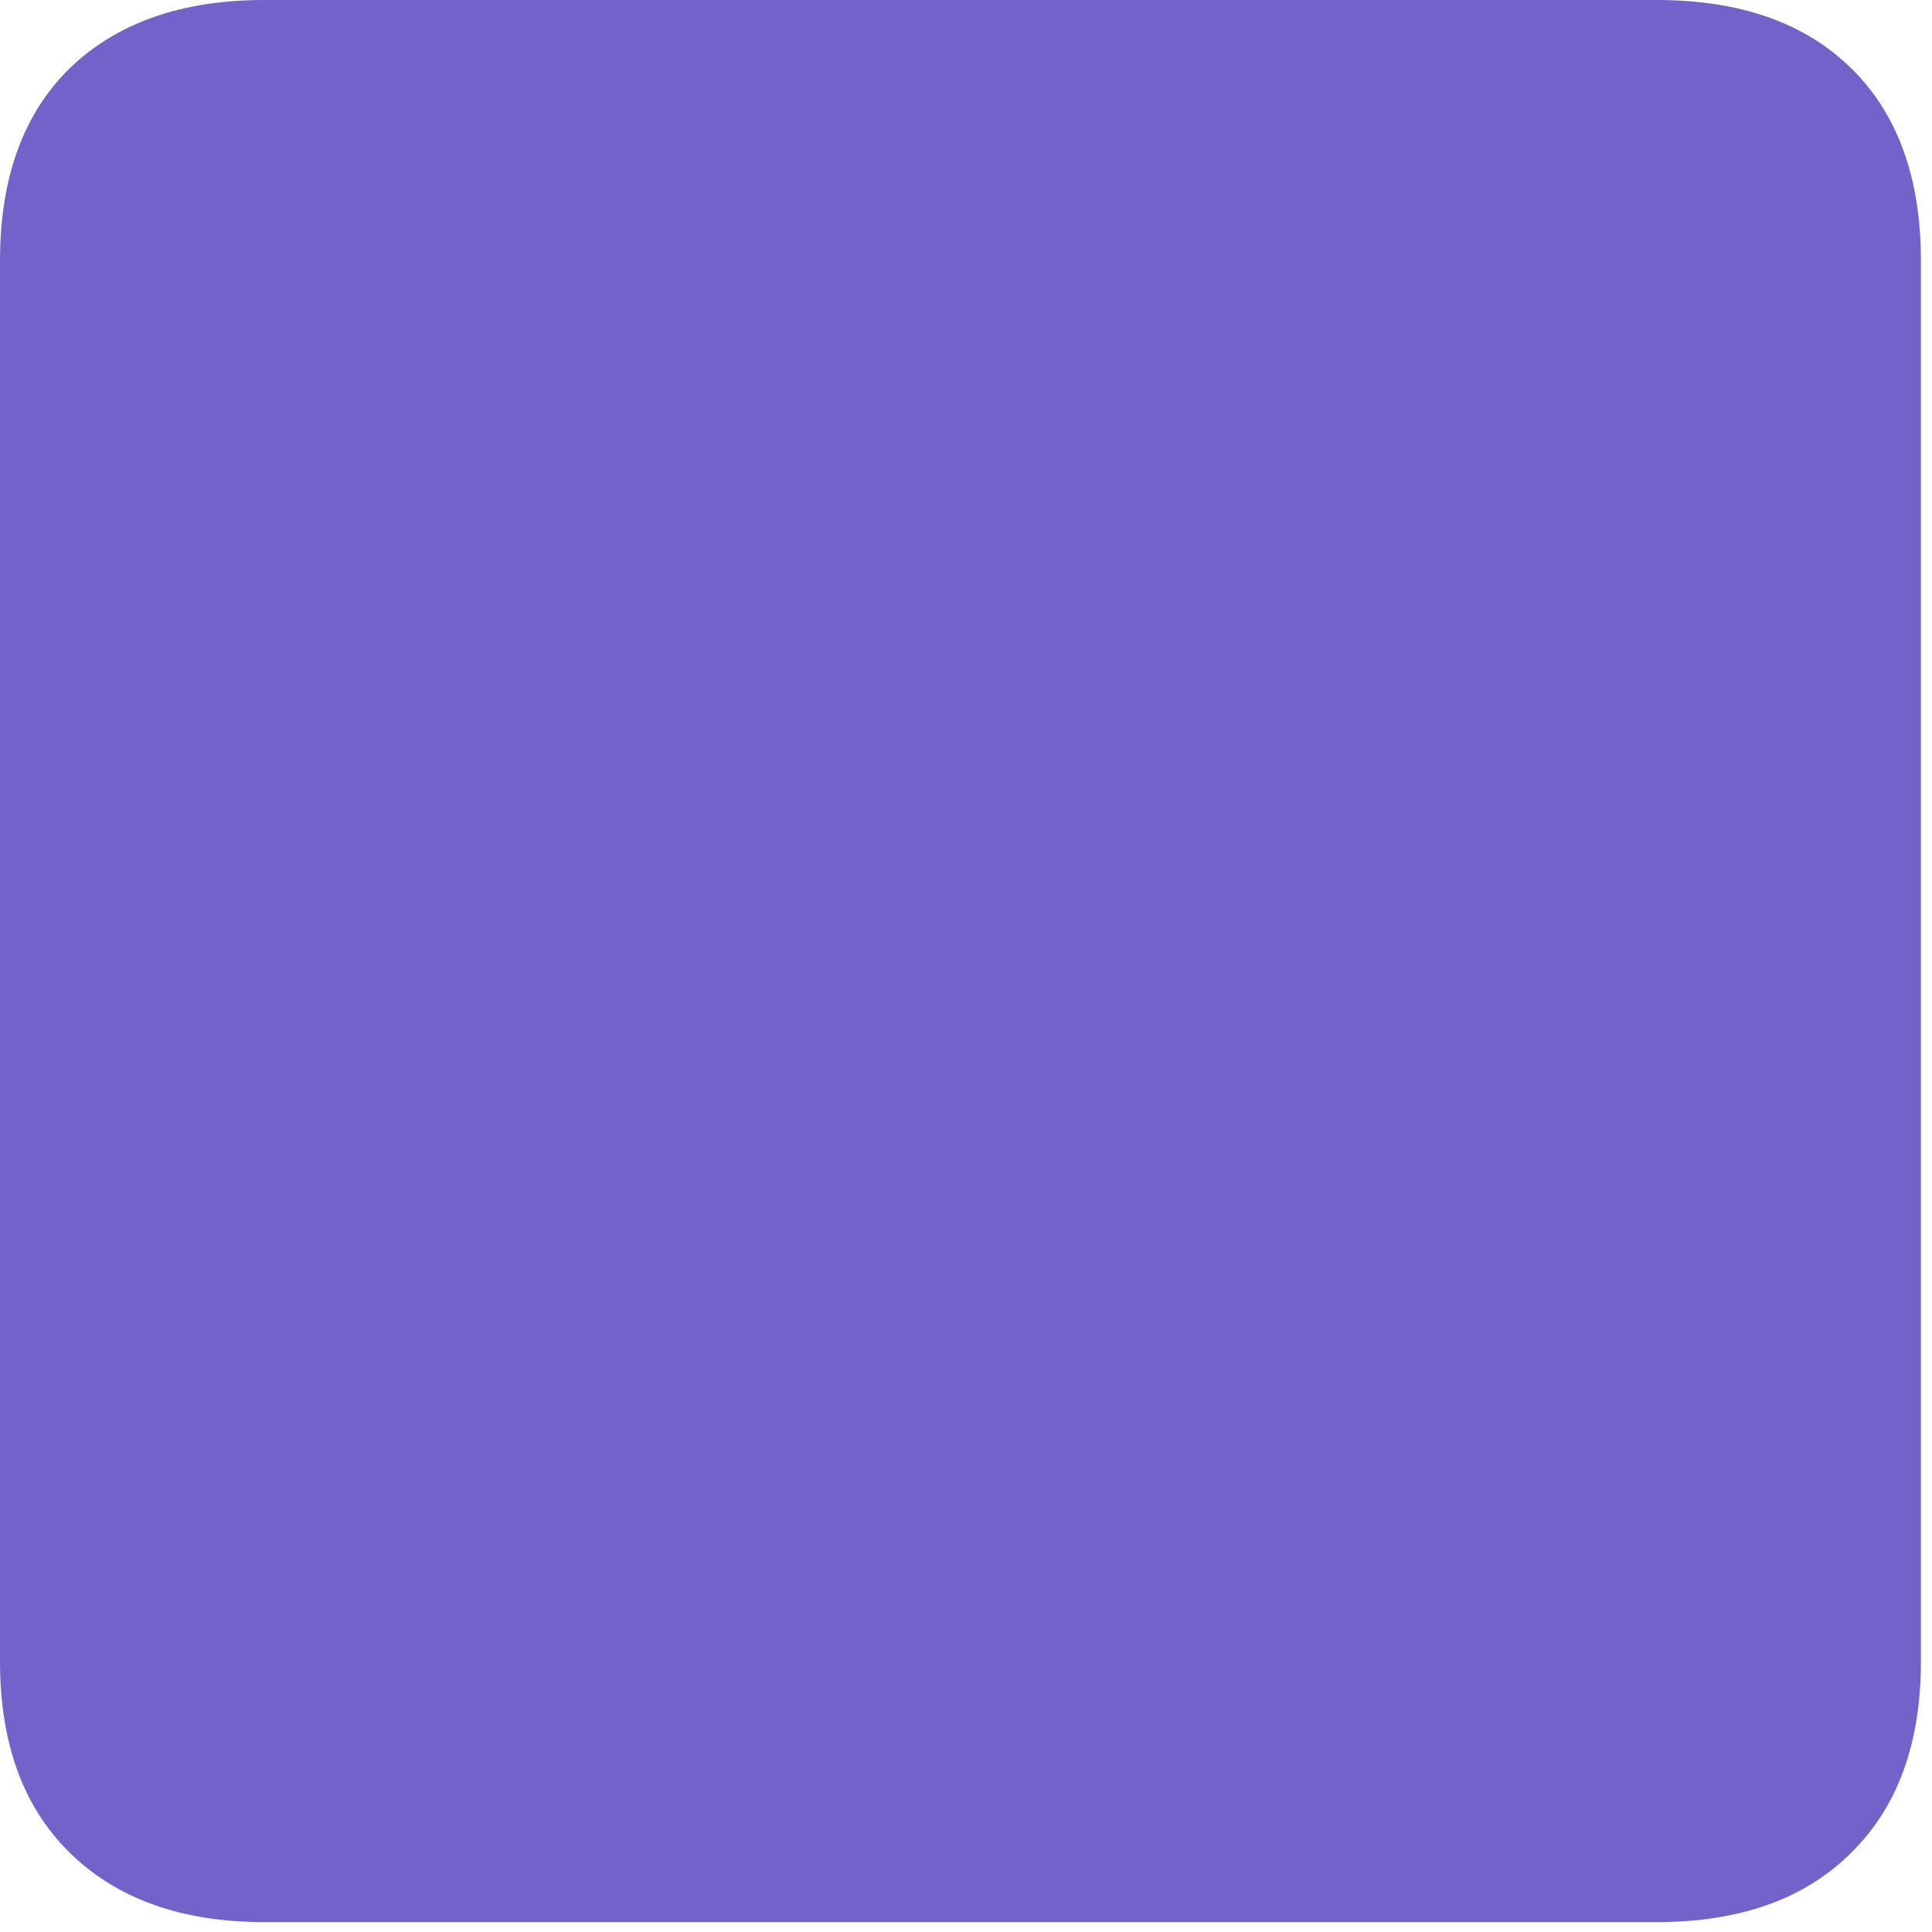
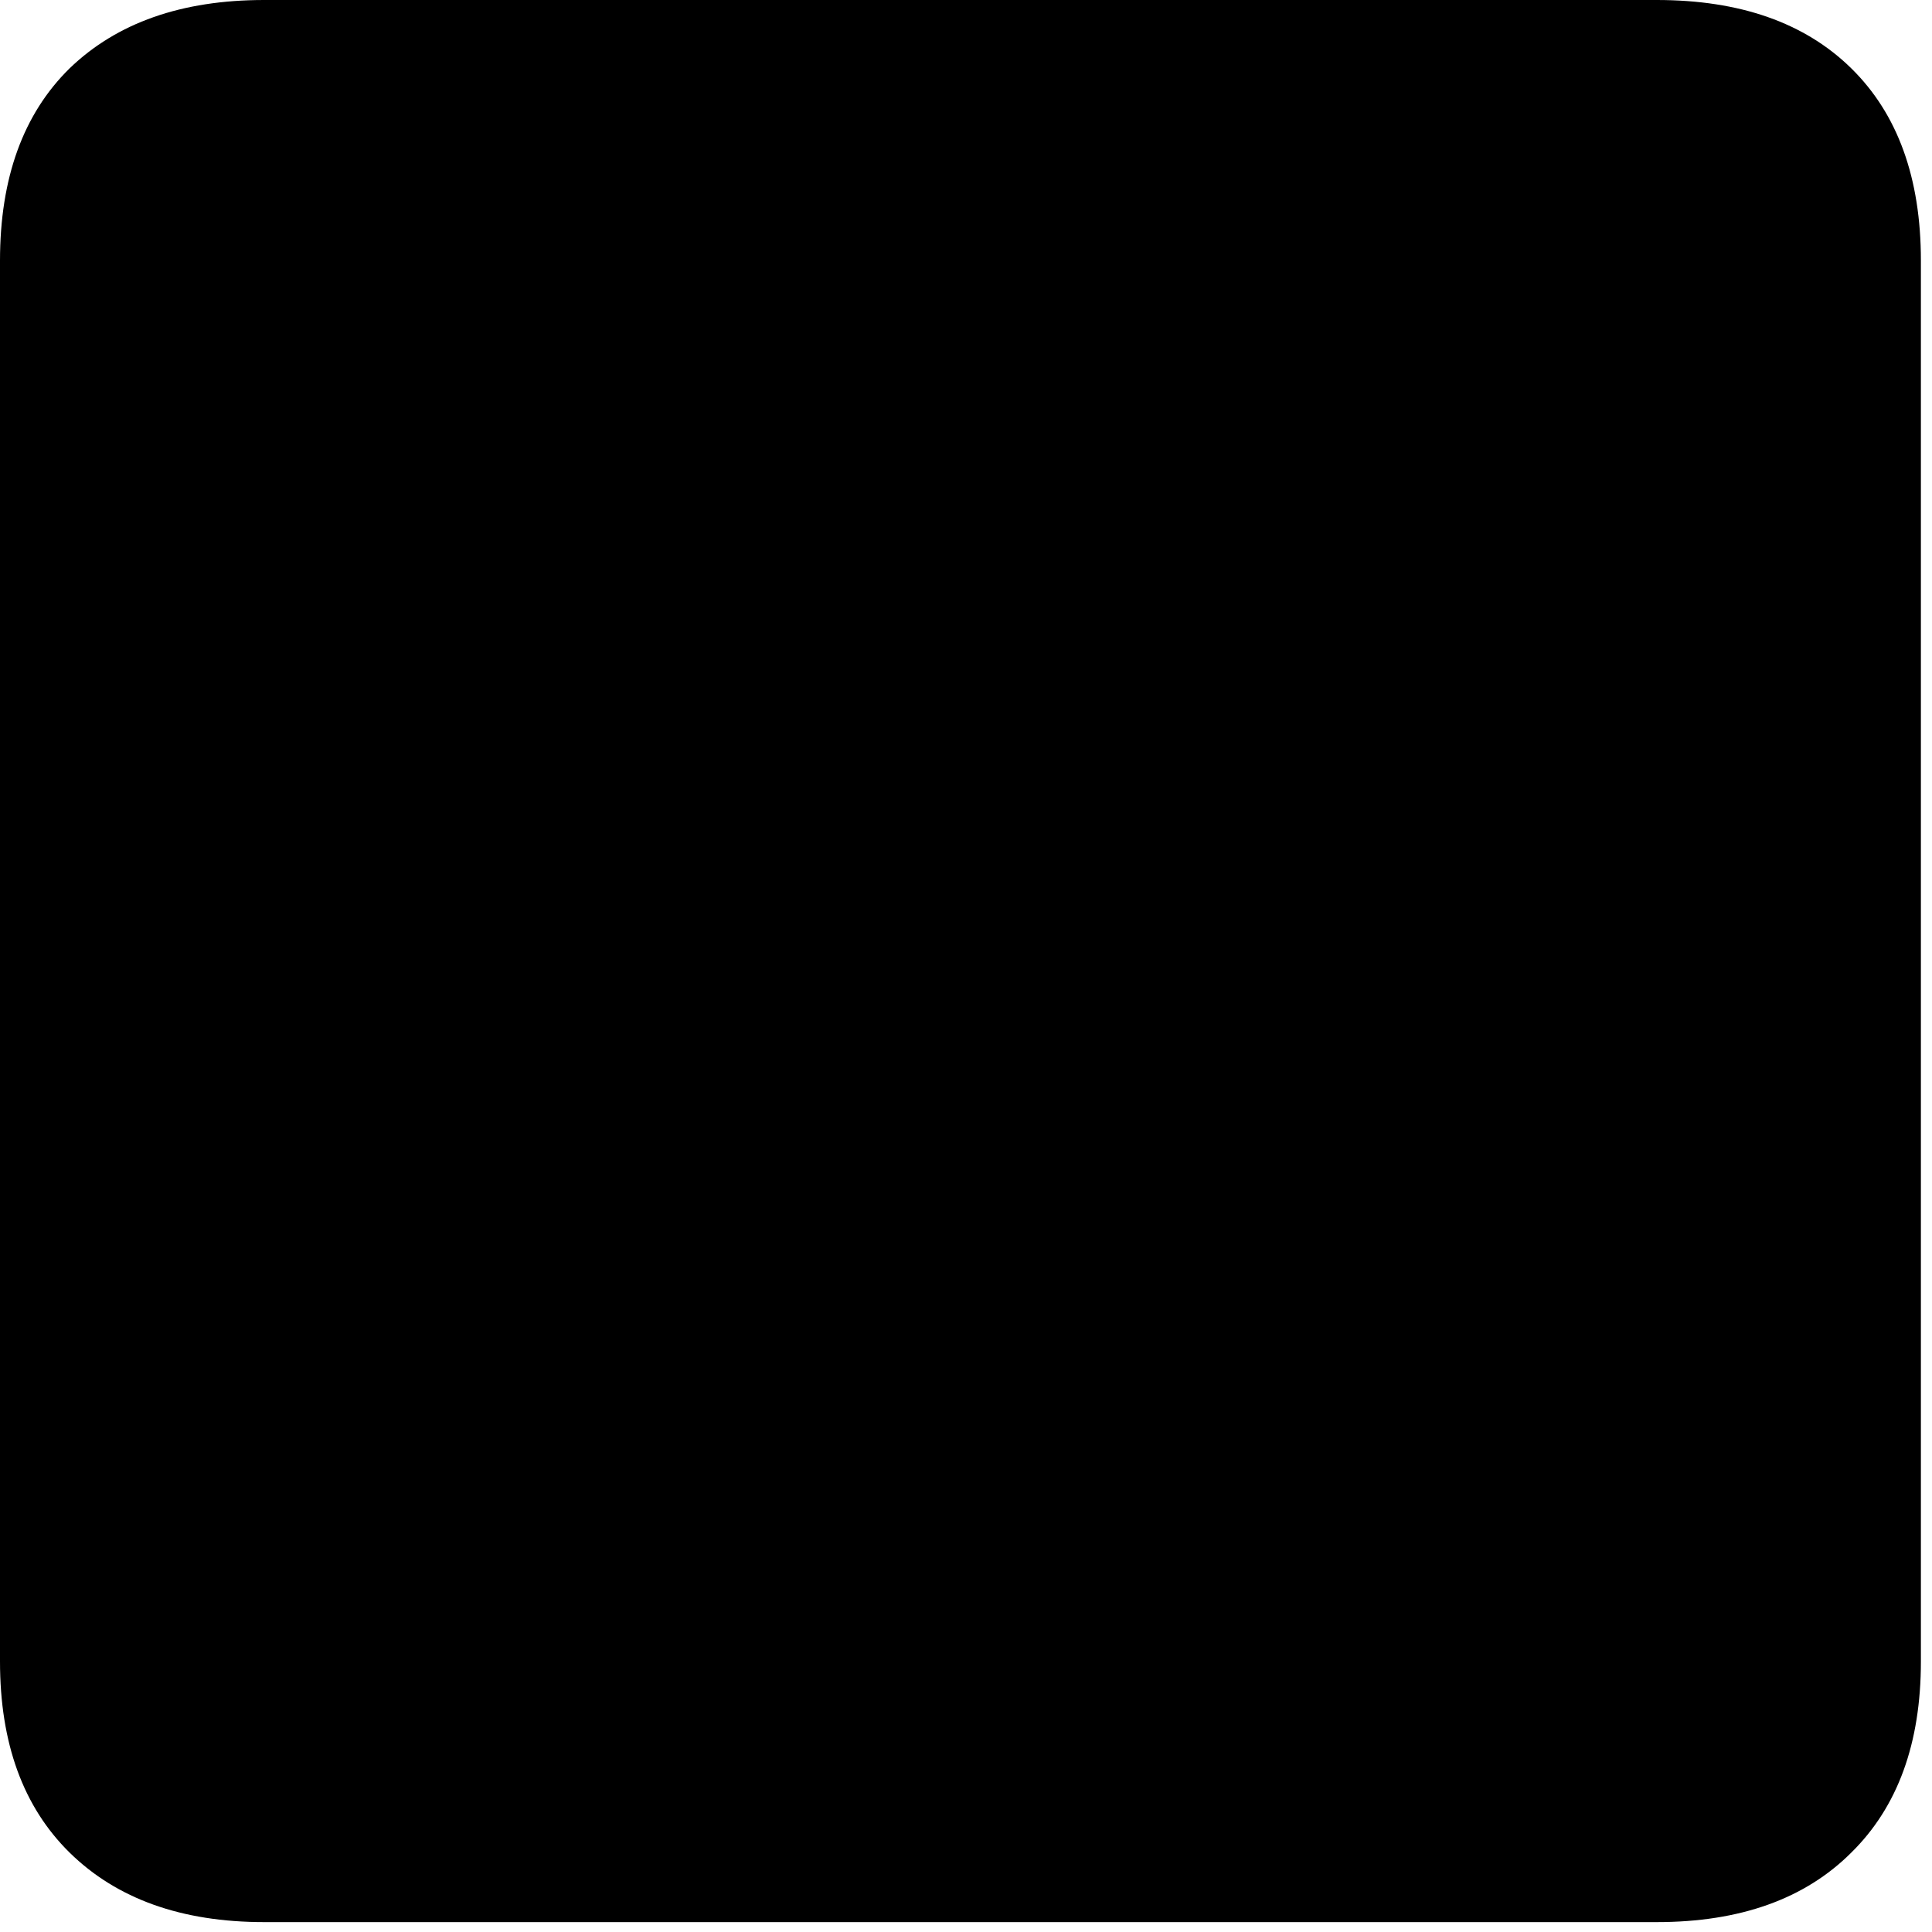
<svg xmlns="http://www.w3.org/2000/svg" width="32" height="32" viewBox="0 0 32 32" fill="none">
-   <path d="M0 27.52V4.316C0 2.949 0.384 1.888 1.152 1.133C1.934 0.378 3.008 0 4.375 0H27.441C28.822 0 29.896 0.378 30.664 1.133C31.432 1.888 31.816 2.949 31.816 4.316V27.52C31.816 28.874 31.432 29.928 30.664 30.684C29.896 31.452 28.822 31.836 27.441 31.836H4.375C3.008 31.836 1.934 31.452 1.152 30.684C0.384 29.928 0 28.874 0 27.52Z" fill="#7362CA" />
+   <path d="M0 27.52V4.316C0 2.949 0.384 1.888 1.152 1.133C1.934 0.378 3.008 0 4.375 0H27.441C28.822 0 29.896 0.378 30.664 1.133C31.432 1.888 31.816 2.949 31.816 4.316V27.52C31.816 28.874 31.432 29.928 30.664 30.684C29.896 31.452 28.822 31.836 27.441 31.836H4.375C3.008 31.836 1.934 31.452 1.152 30.684C0.384 29.928 0 28.874 0 27.52Z" fill="currentColor" />
</svg>
